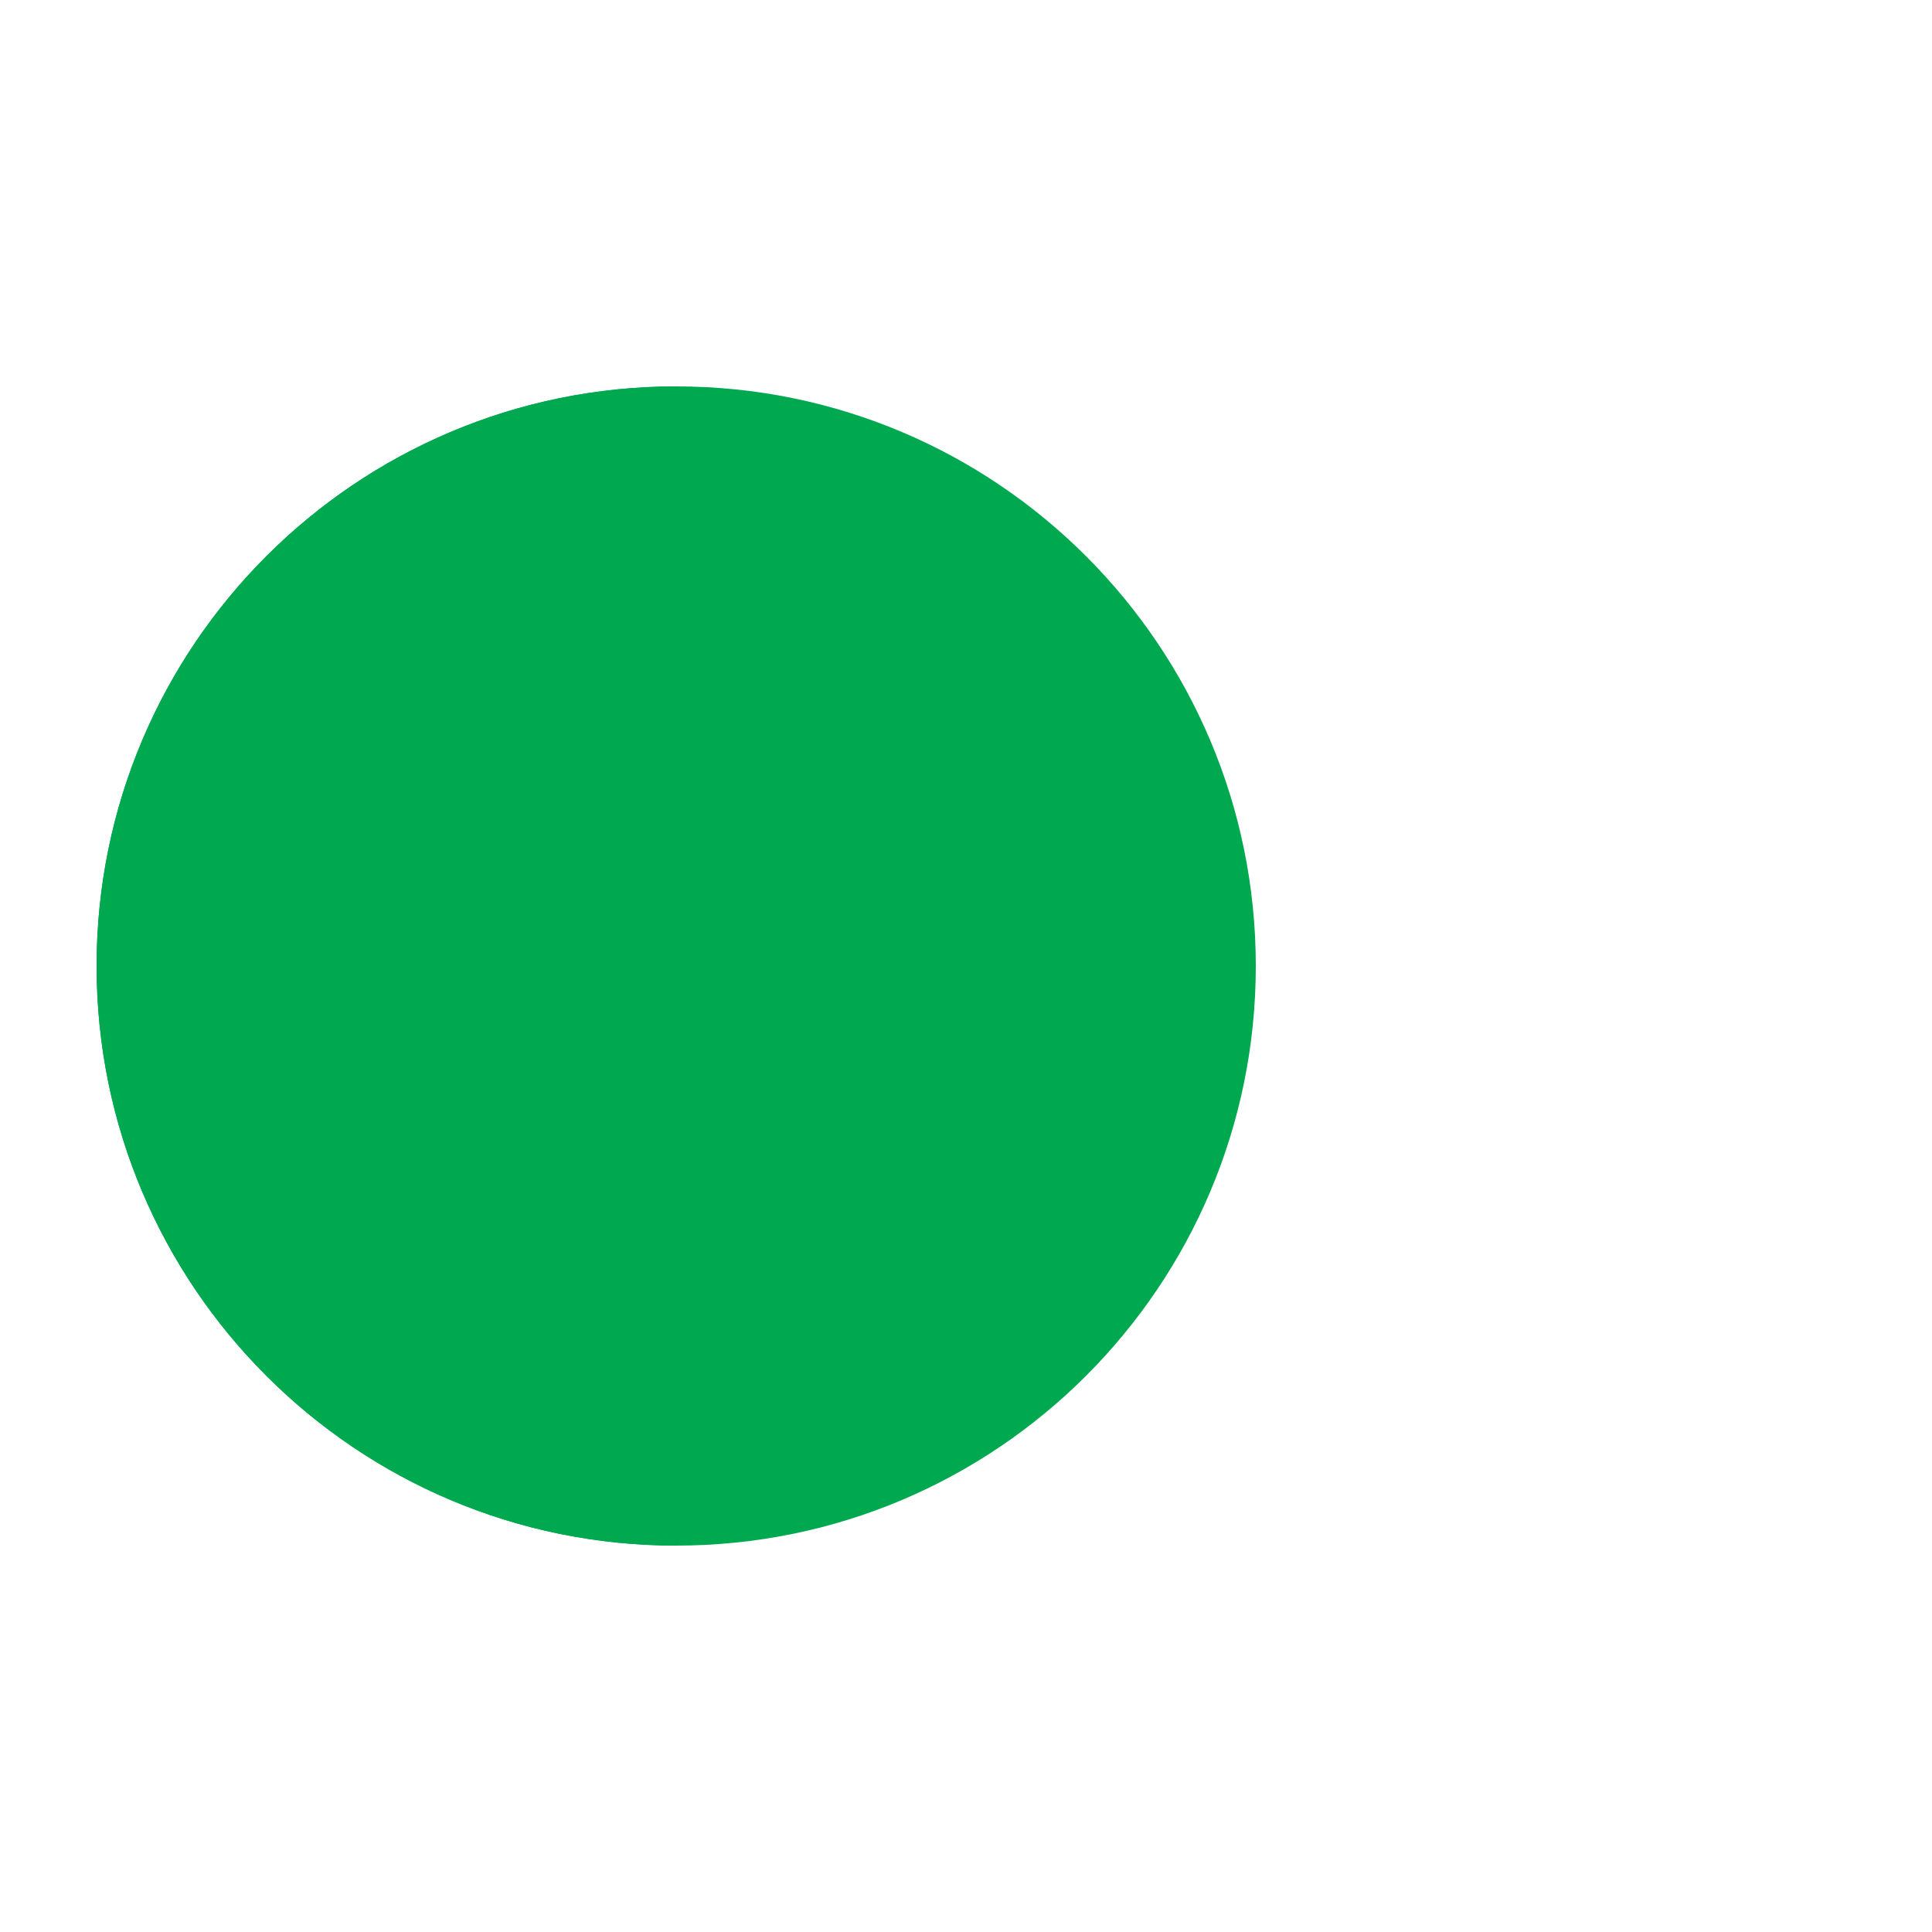
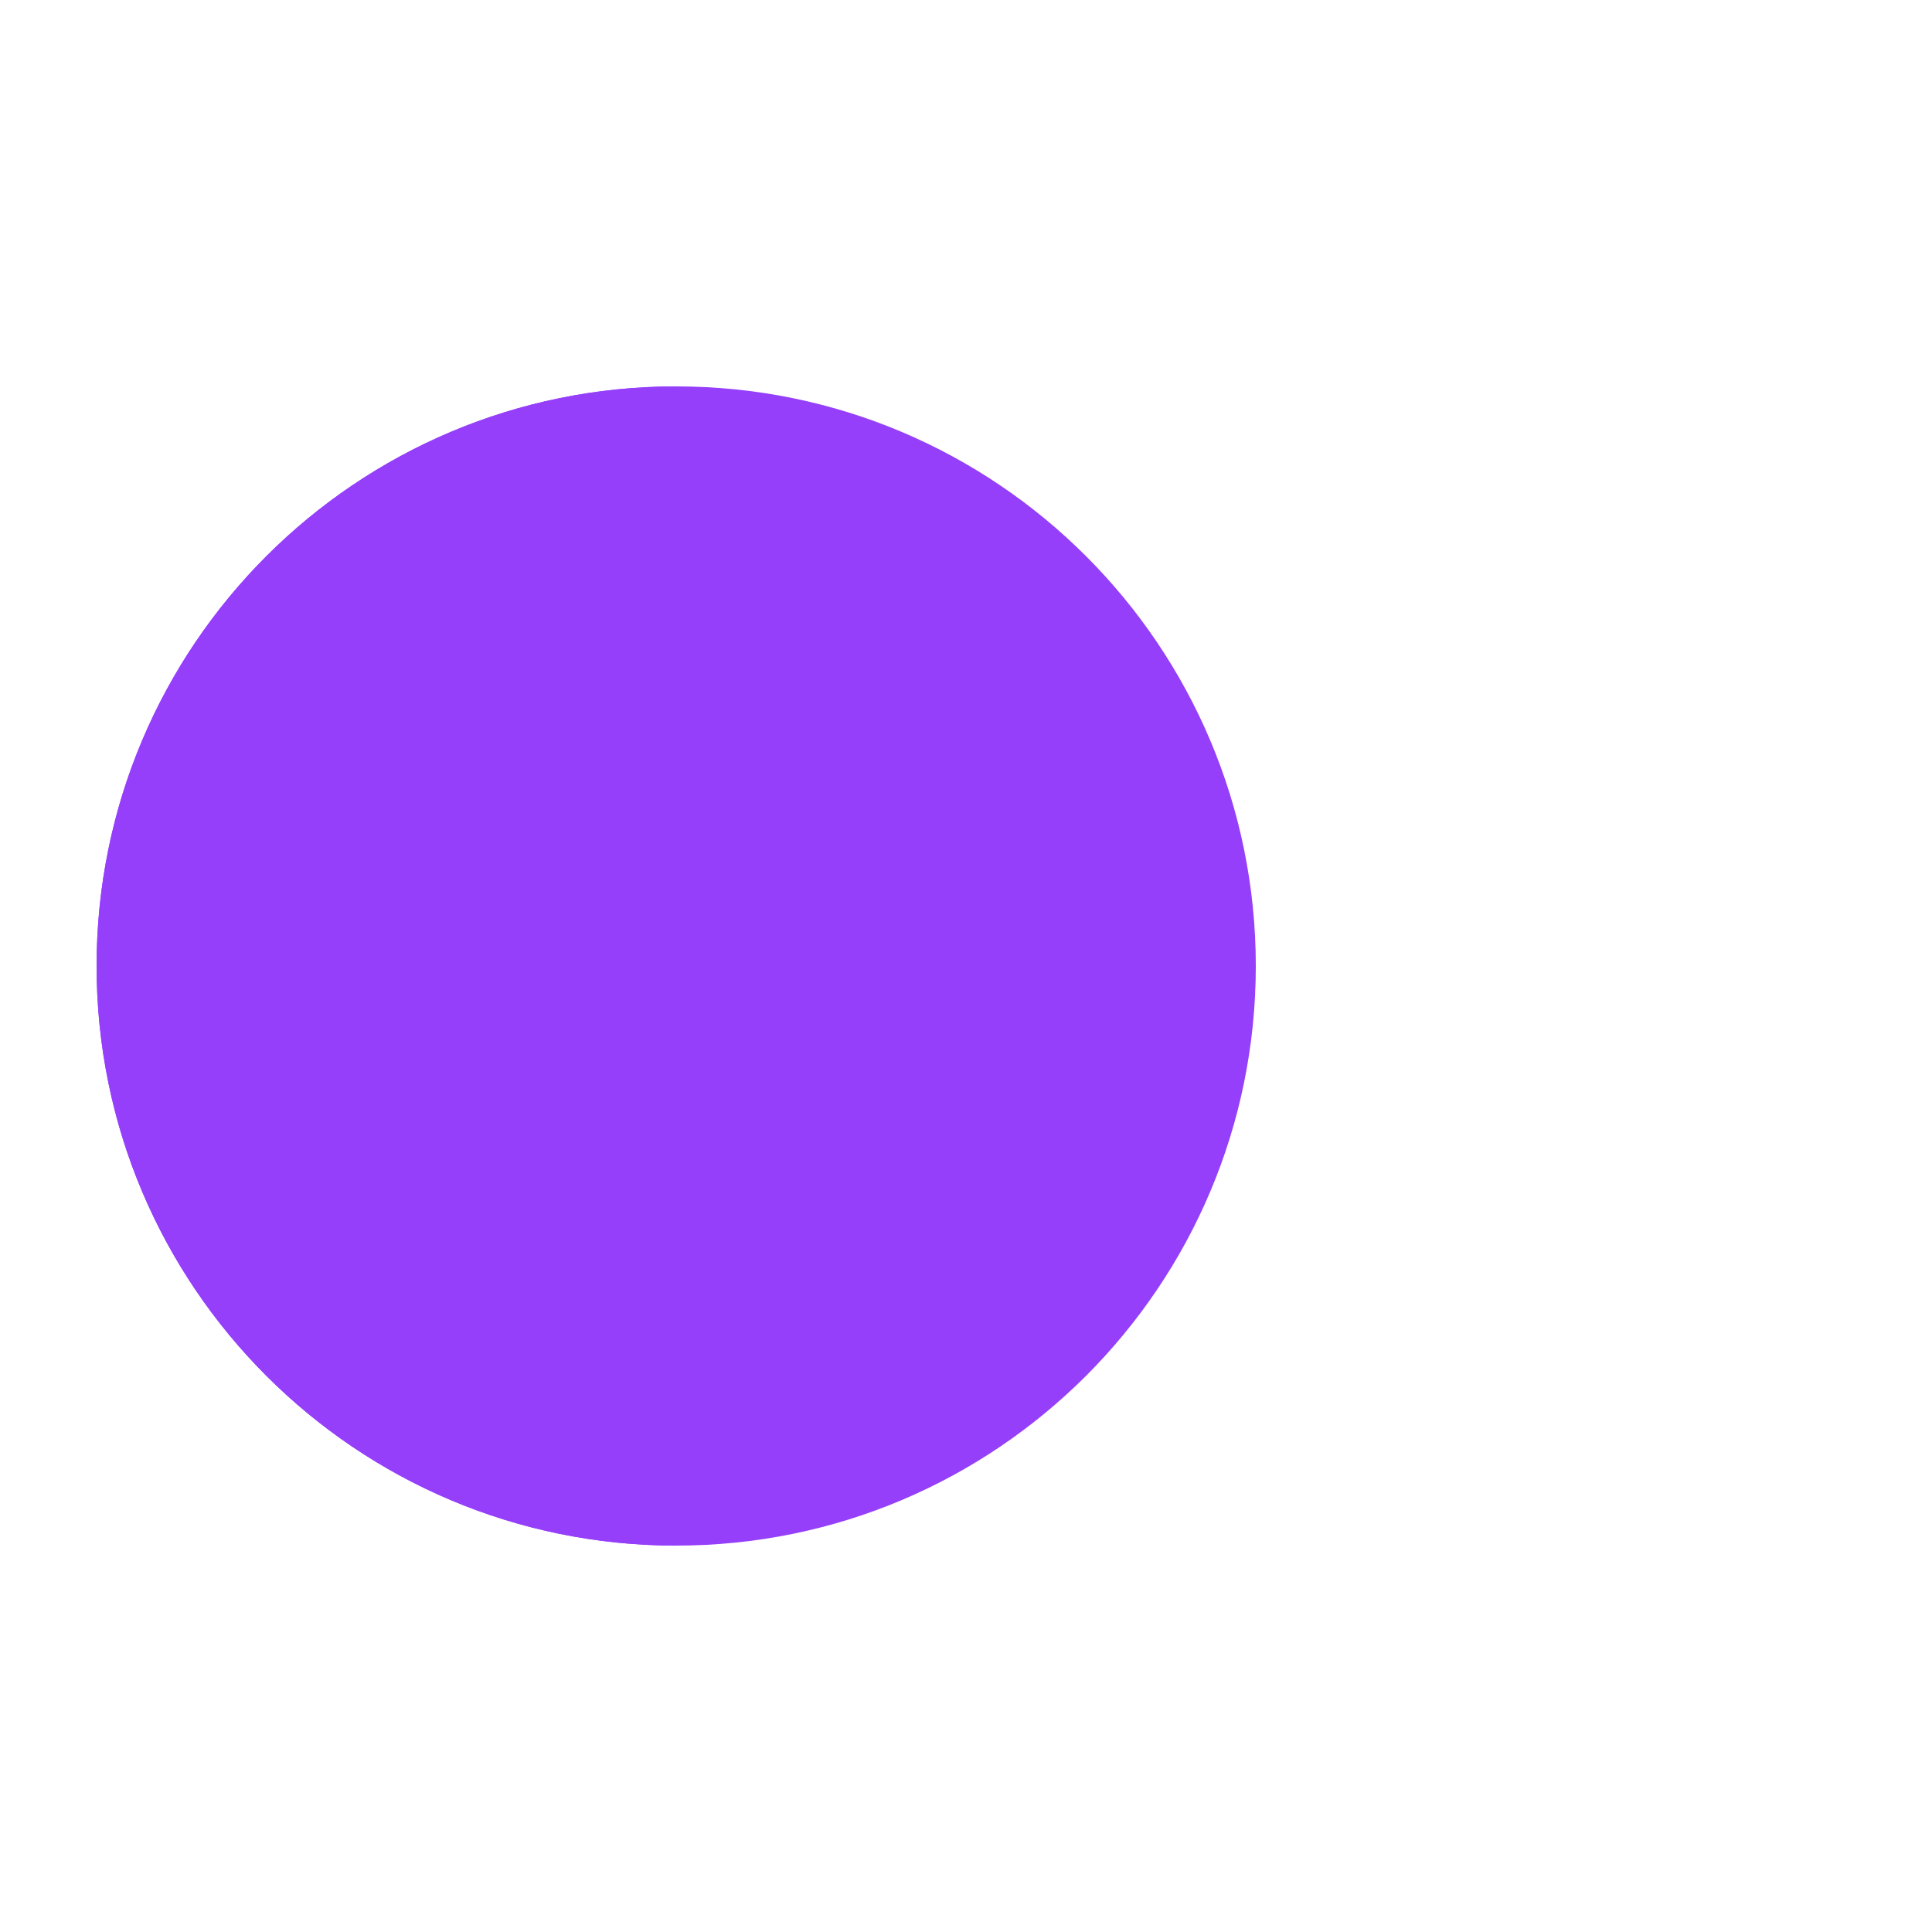
<svg xmlns="http://www.w3.org/2000/svg" style="margin: auto; background: rgba(255, 255, 255, 0); display: block; shape-rendering: auto;" width="200px" height="200px" viewBox="0 0 100 100" preserveAspectRatio="xMidYMid">
  <g>
    <circle cx="60" cy="50" r="4" fill="#040c00">
      <animate attributeName="cx" repeatCount="indefinite" dur="1s" values="95;35" keyTimes="0;1" begin="-0.67s" />
      <animate attributeName="fill-opacity" repeatCount="indefinite" dur="1s" values="0;1;1" keyTimes="0;0.2;1" begin="-0.67s" />
    </circle>
    <circle cx="60" cy="50" r="4" fill="#040c00">
      <animate attributeName="cx" repeatCount="indefinite" dur="1s" values="95;35" keyTimes="0;1" begin="-0.33s" />
      <animate attributeName="fill-opacity" repeatCount="indefinite" dur="1s" values="0;1;1" keyTimes="0;0.2;1" begin="-0.33s" />
    </circle>
    <circle cx="60" cy="50" r="4" fill="#040c00">
      <animate attributeName="cx" repeatCount="indefinite" dur="1s" values="95;35" keyTimes="0;1" begin="0s" />
      <animate attributeName="fill-opacity" repeatCount="indefinite" dur="1s" values="0;1;1" keyTimes="0;0.2;1" begin="0s" />
    </circle>
  </g>
  <g transform="translate(-15 0)">
-     <path d="M50 50L20 50A30 30 0 0 0 80 50Z" fill="#00a950" transform="rotate(90 50 50)" />
-     <path d="M50 50L20 50A30 30 0 0 0 80 50Z" fill="#00a950">
+     <path d="M50 50L20 50A30 30 0 0 0 80 50Z" fill="#953ffa" transform="rotate(90 50 50)" />
+     <path d="M50 50L20 50A30 30 0 0 0 80 50Z" fill="#953ffa">
      <animateTransform attributeName="transform" type="rotate" repeatCount="indefinite" dur="1s" values="0 50 50;45 50 50;0 50 50" keyTimes="0;0.5;1" />
    </path>
-     <path d="M50 50L20 50A30 30 0 0 1 80 50Z" fill="#00a950">
+     <path d="M50 50L20 50A30 30 0 0 1 80 50Z" fill="#953ffa">
      <animateTransform attributeName="transform" type="rotate" repeatCount="indefinite" dur="1s" values="0 50 50;-45 50 50;0 50 50" keyTimes="0;0.5;1" />
    </path>
  </g>
</svg>
